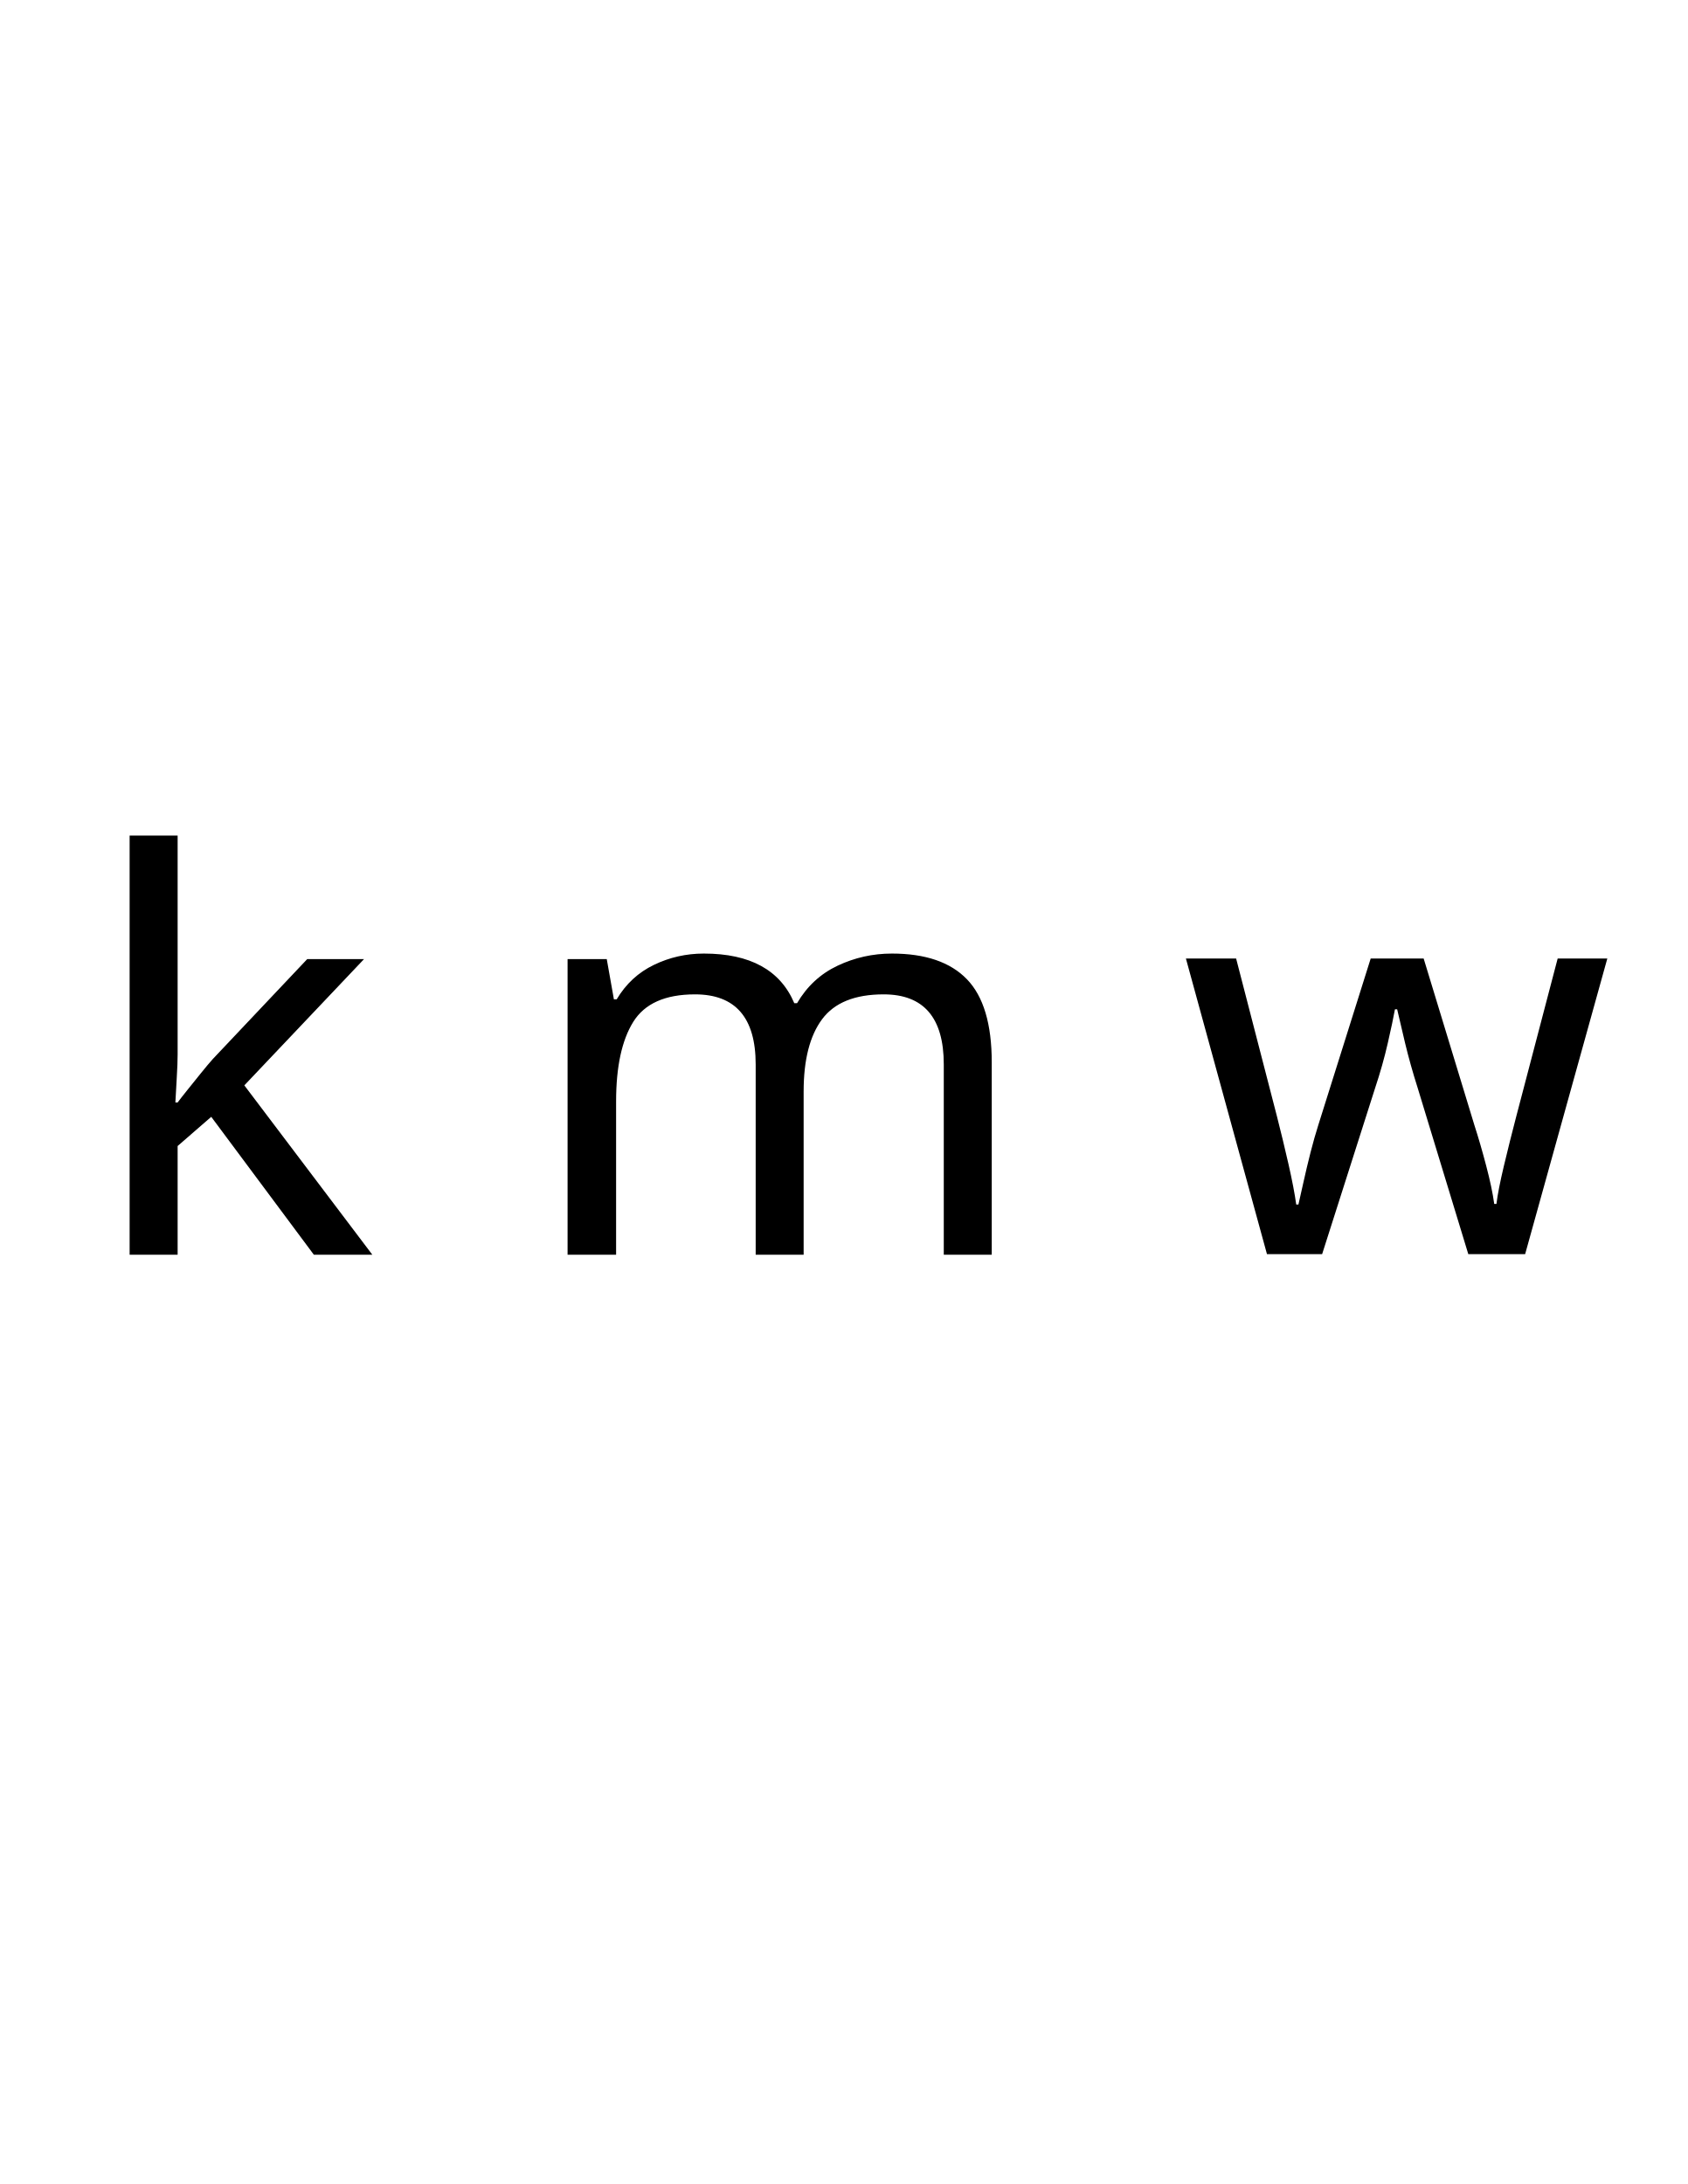
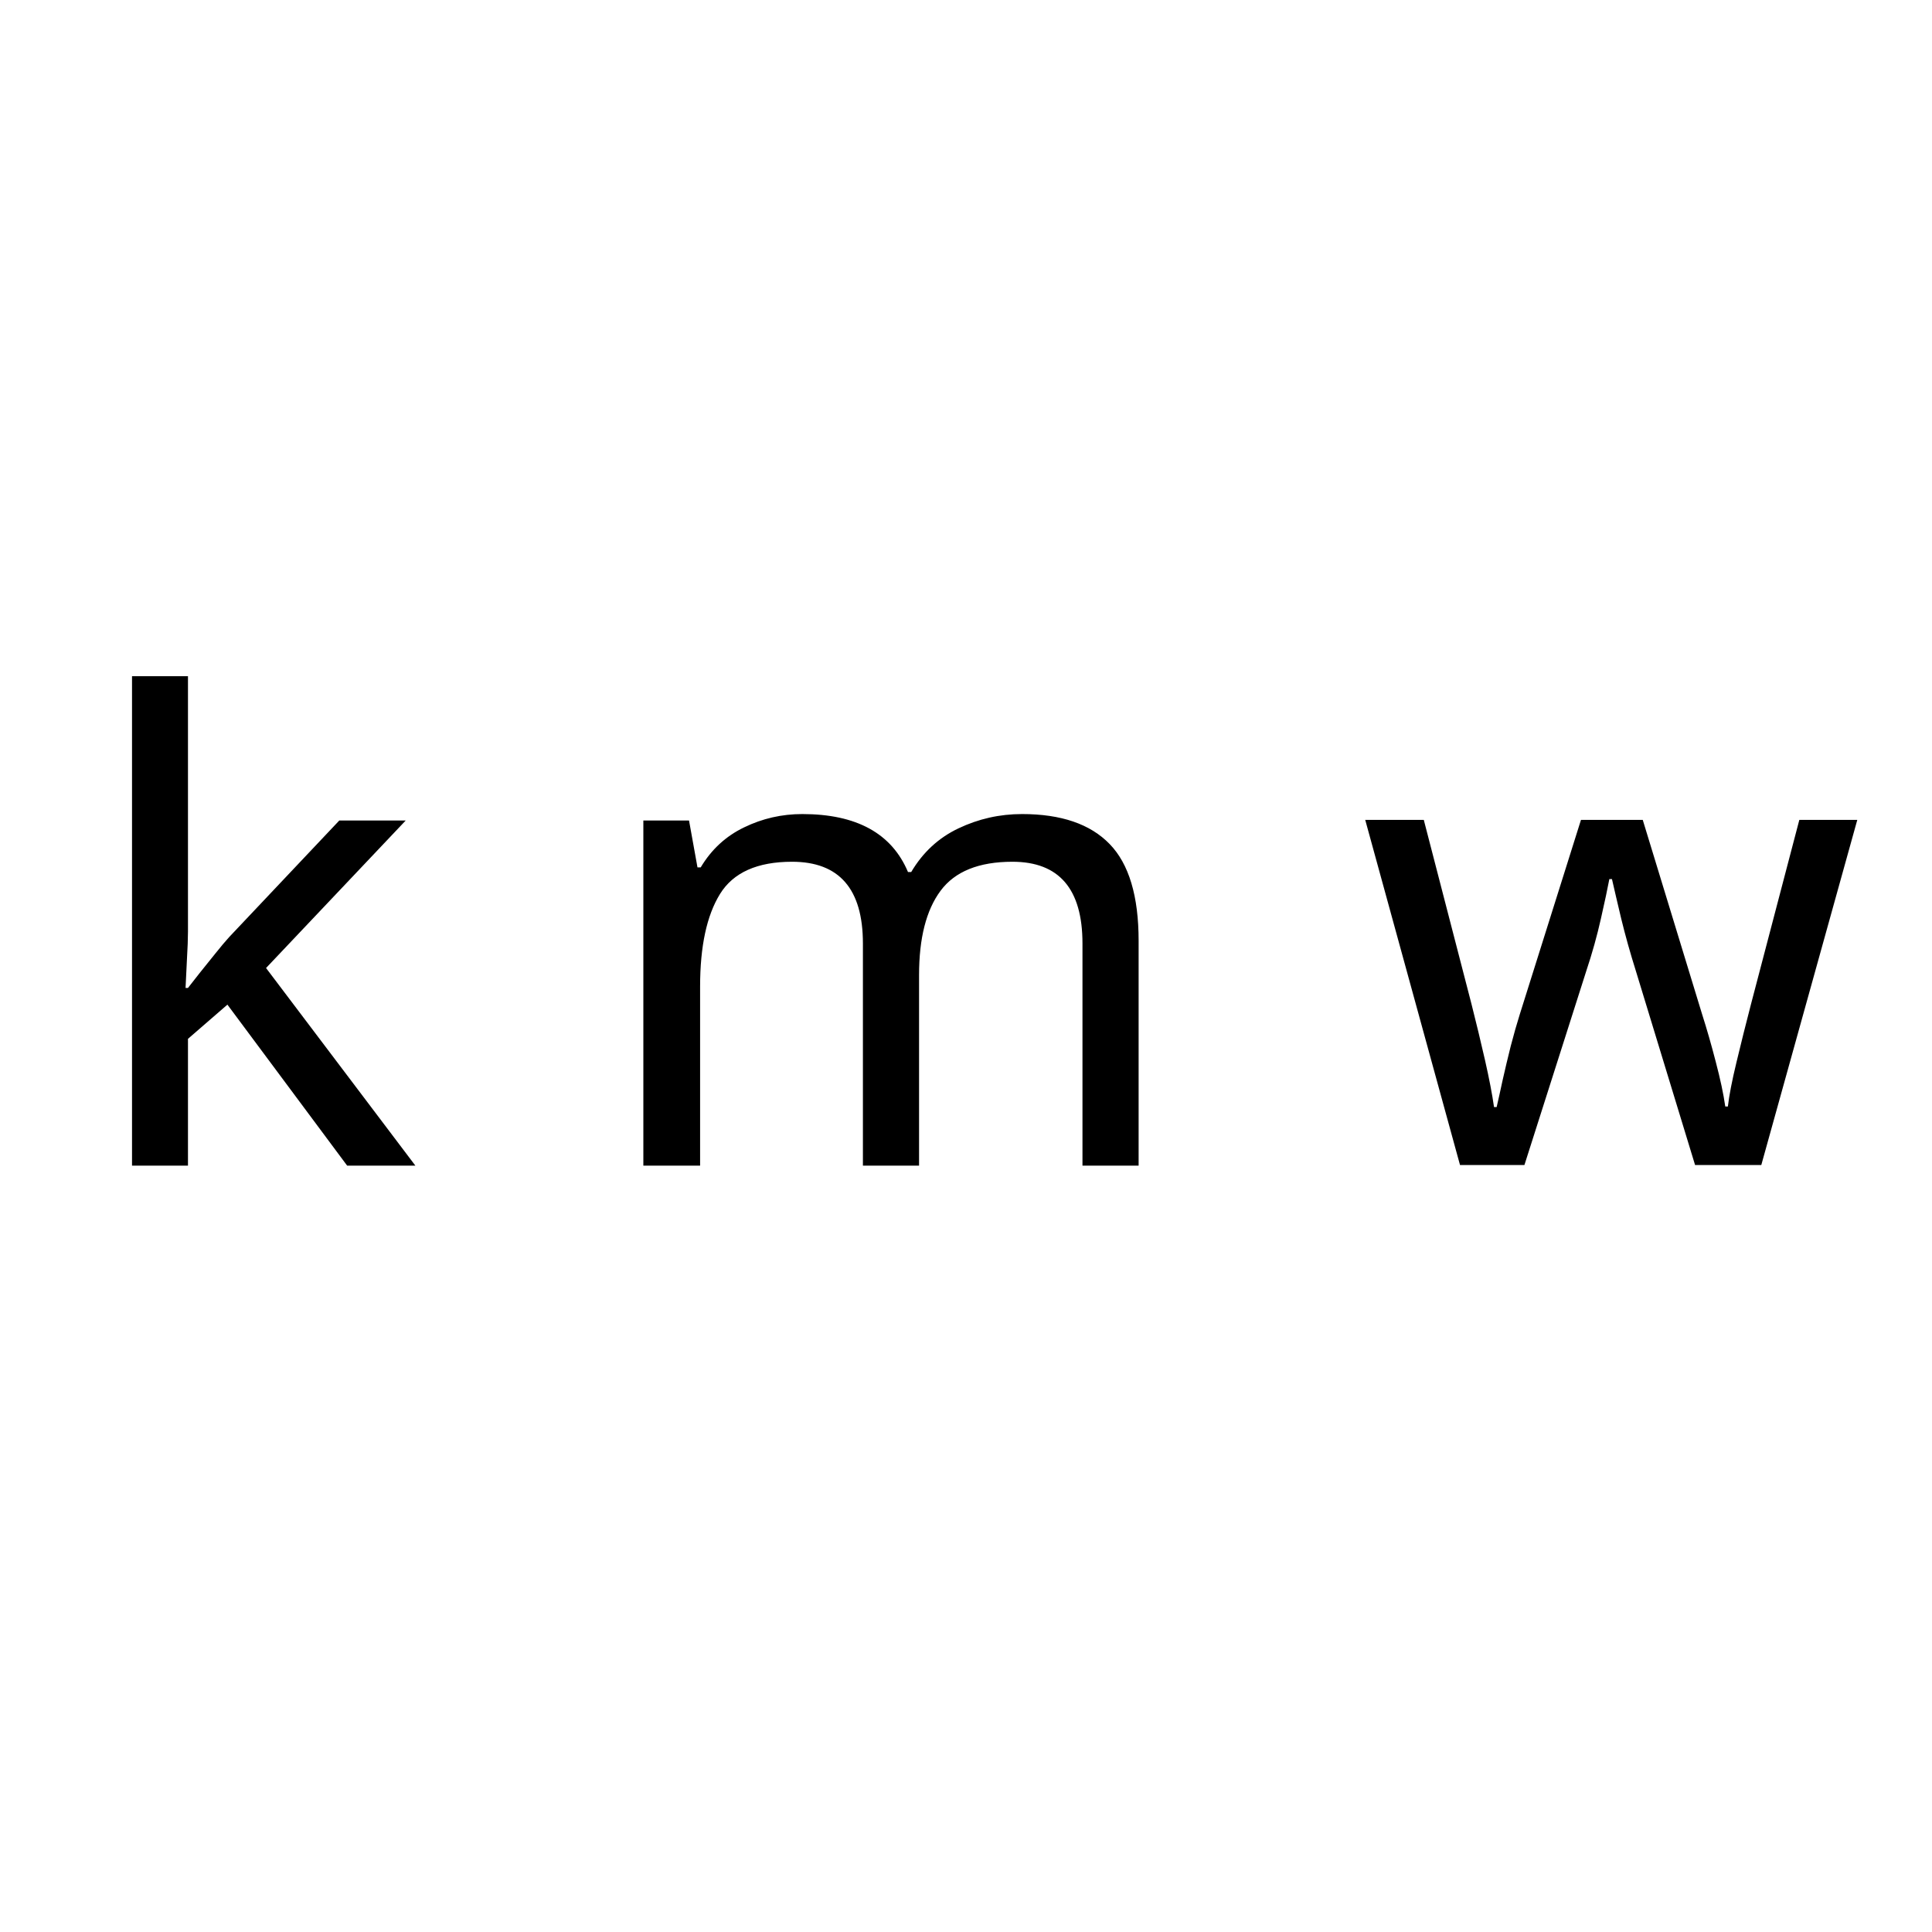
- <svg xmlns="http://www.w3.org/2000/svg" version="1.1" id="Layer_1" x="0px" y="0px" viewBox="0 0 612 792" enable-background="new 0 0 612 792" xml:space="preserve">
-   <text transform="matrix(1 0 0 1 30 455)" font-family="'tahoma'" font-size="200">k m w</text>
+ <svg xmlns="http://www.w3.org/2000/svg" version="1.1" id="Layer_1" x="0px" y="0px" viewBox="0 0 150 150" enable-background="new 0 0 150 150" xml:space="preserve">
+   <text transform="matrix(1 0 0 1 6 90.5)" font-family="'Tahoma'" font-size="50">k m w</text>
</svg>
